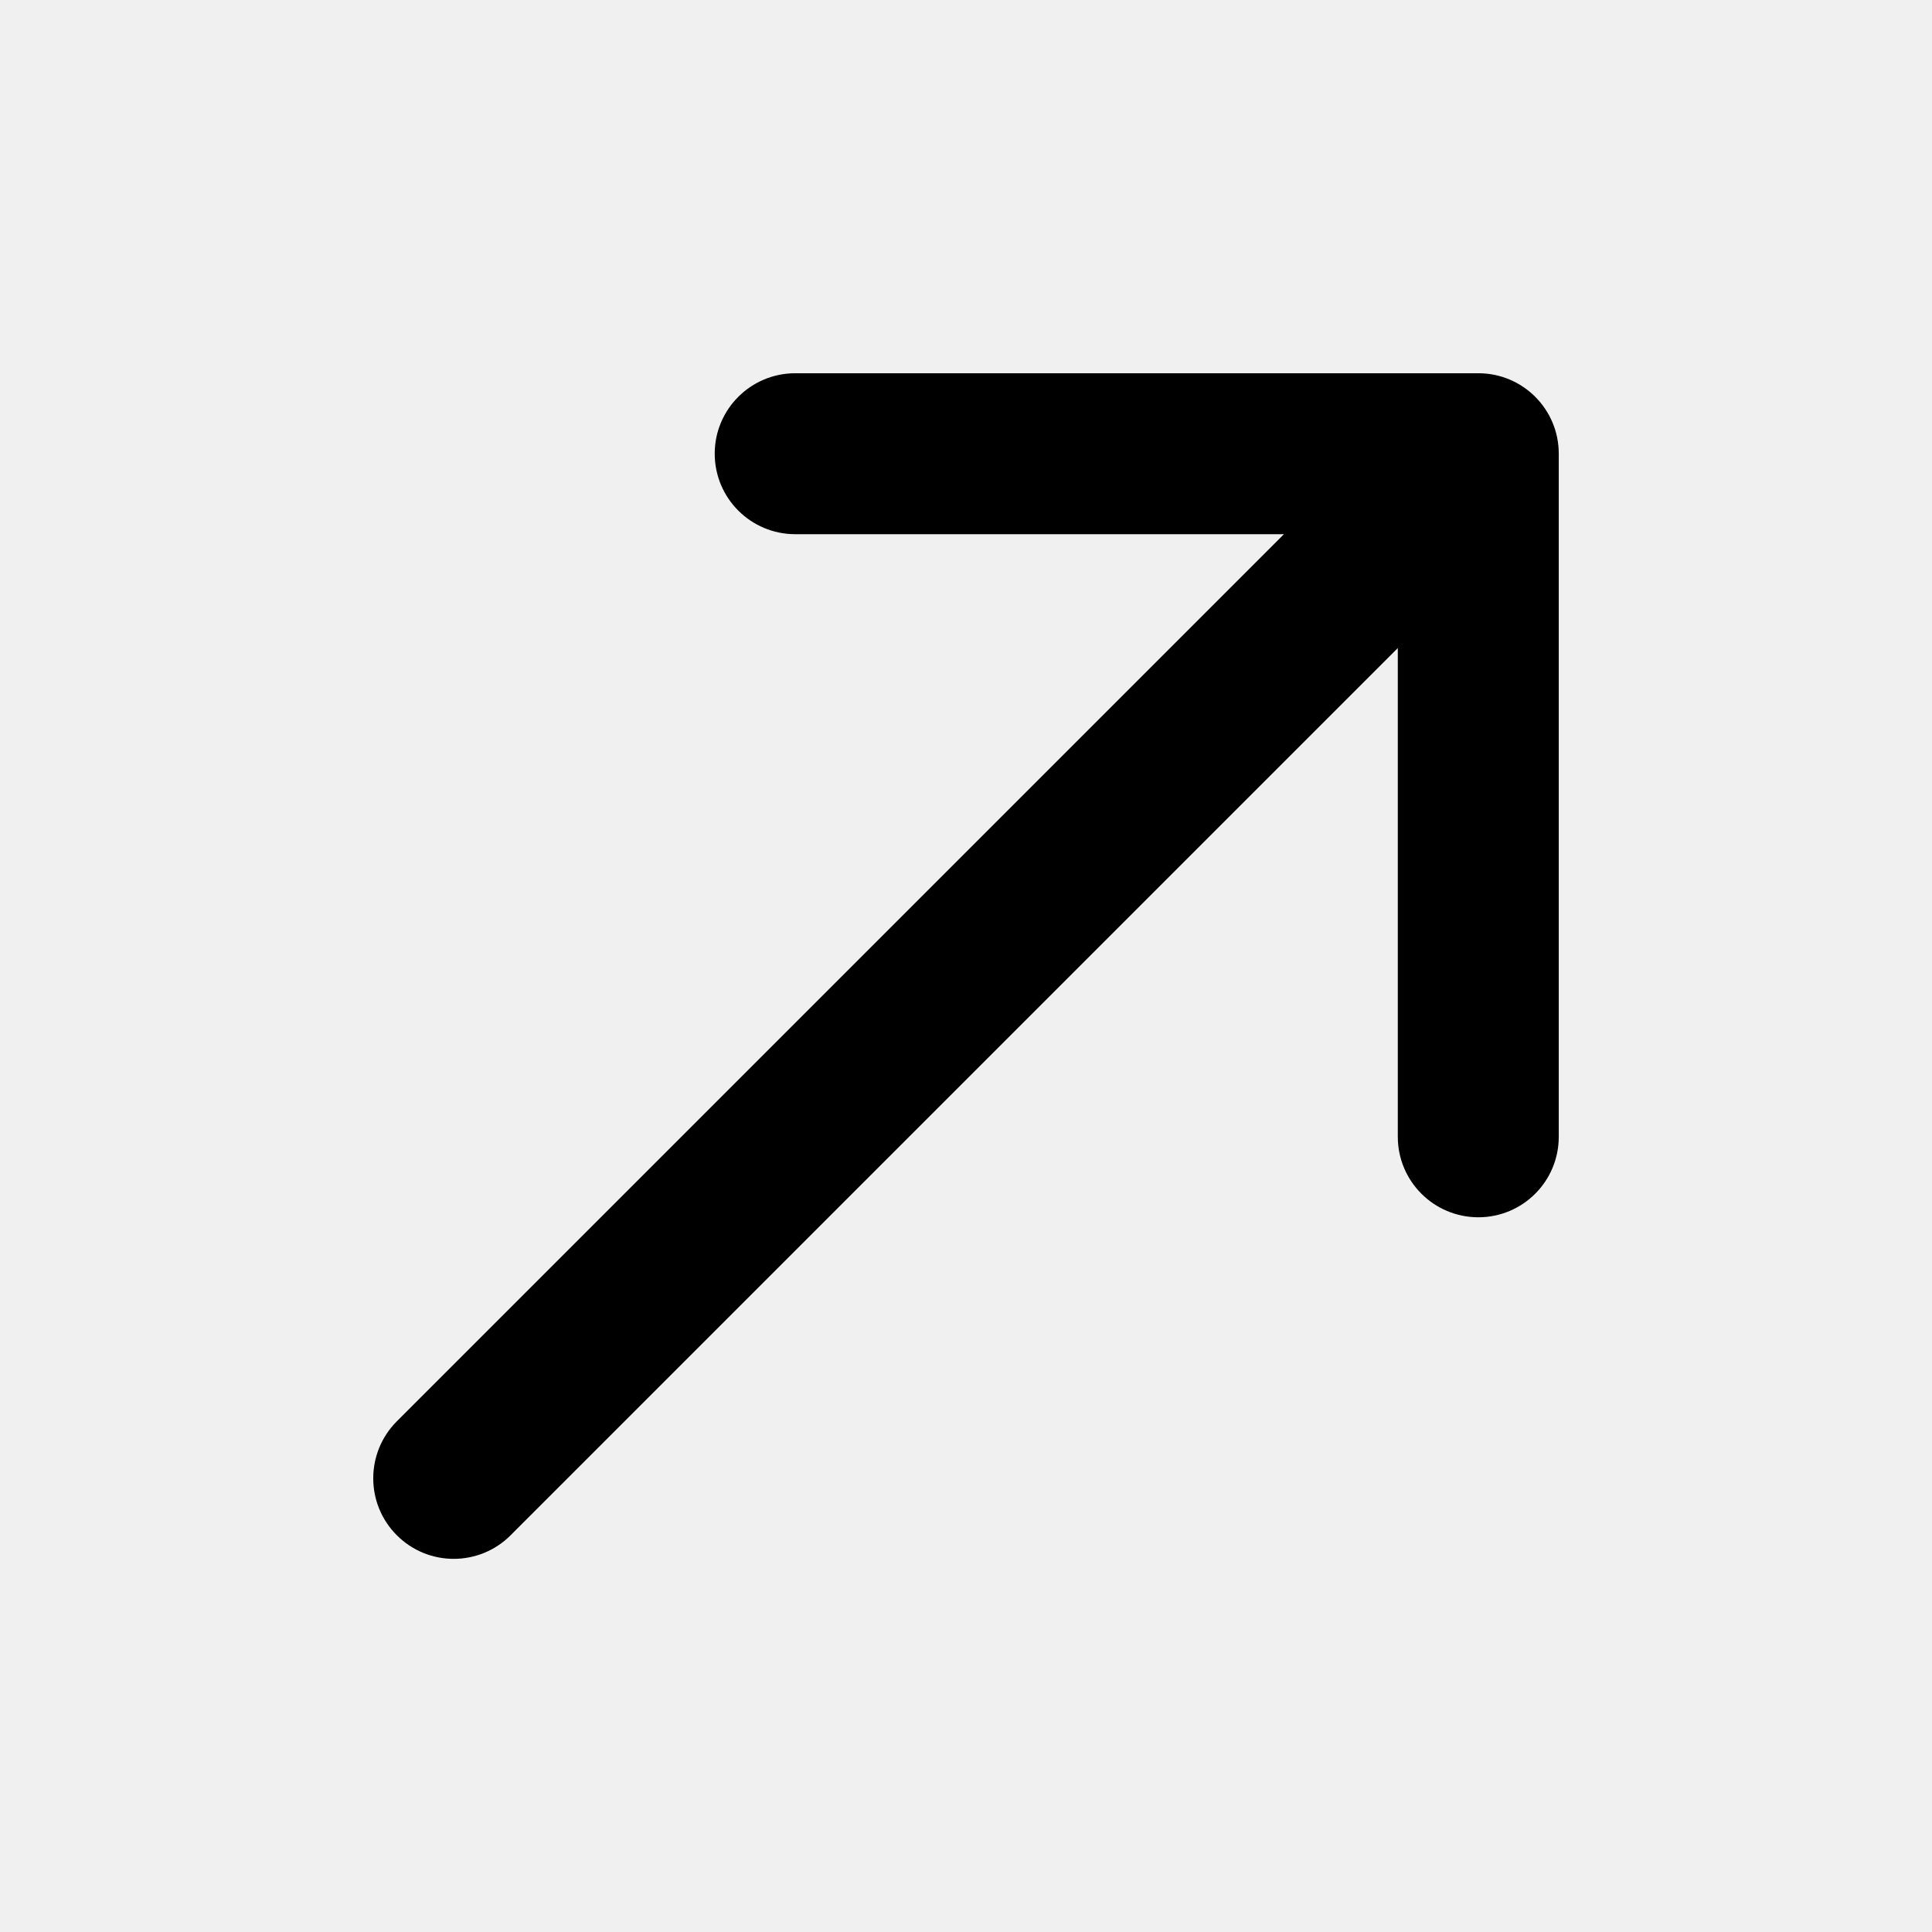
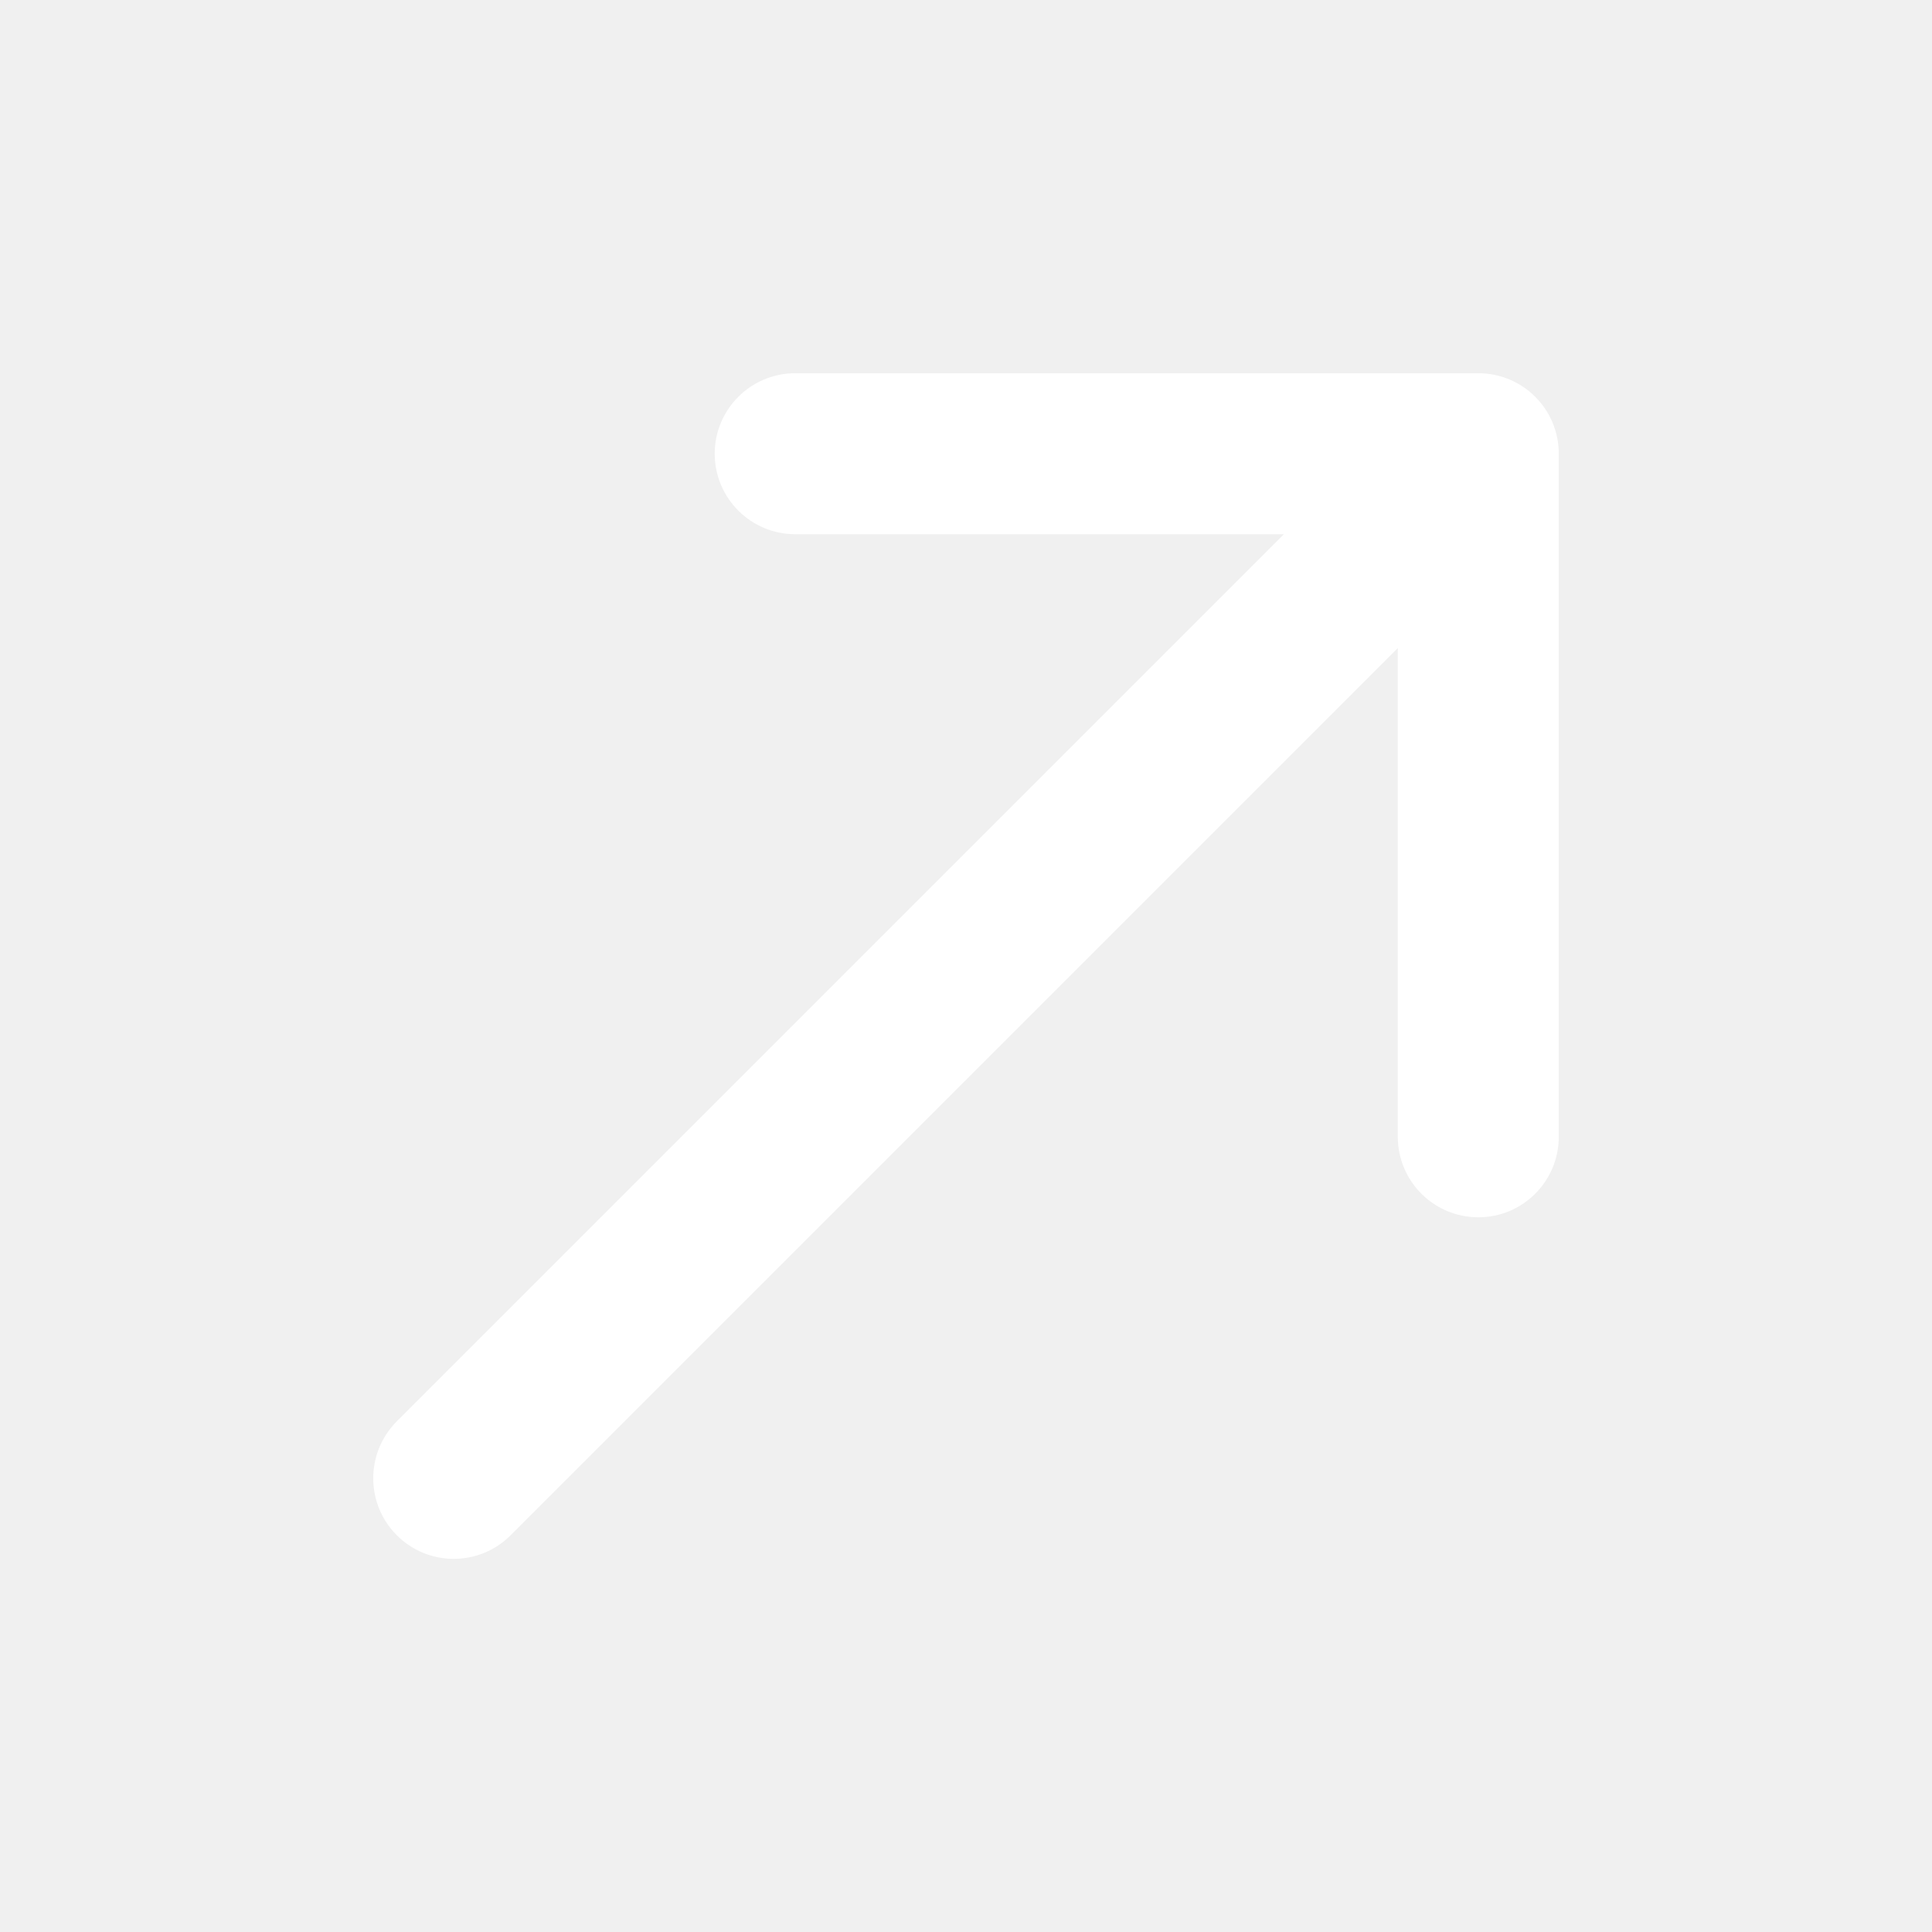
<svg xmlns="http://www.w3.org/2000/svg" width="16" height="16" viewBox="0 0 16 16" fill="none">
-   <path fill-rule="evenodd" clip-rule="evenodd" d="M5.919 3.757C5.919 3.389 6.218 3.091 6.586 3.091H12.243C12.611 3.091 12.909 3.389 12.909 3.757V9.414C12.909 9.783 12.611 10.081 12.243 10.081C11.875 10.081 11.576 9.783 11.576 9.414V5.367L4.229 12.714C3.969 12.975 3.546 12.975 3.286 12.714C3.026 12.454 3.026 12.032 3.286 11.771L10.633 4.424H6.586C6.218 4.424 5.919 4.126 5.919 3.757Z" fill="black" />
+   <path fill-rule="evenodd" clip-rule="evenodd" d="M5.919 3.757C5.919 3.389 6.218 3.091 6.586 3.091H12.243C12.611 3.091 12.909 3.389 12.909 3.757V9.414C12.909 9.783 12.611 10.081 12.243 10.081C11.875 10.081 11.576 9.783 11.576 9.414V5.367L4.229 12.714C3.969 12.975 3.546 12.975 3.286 12.714C3.026 12.454 3.026 12.032 3.286 11.771L10.633 4.424H6.586C6.218 4.424 5.919 4.126 5.919 3.757Z" fill="white" />
</svg>
